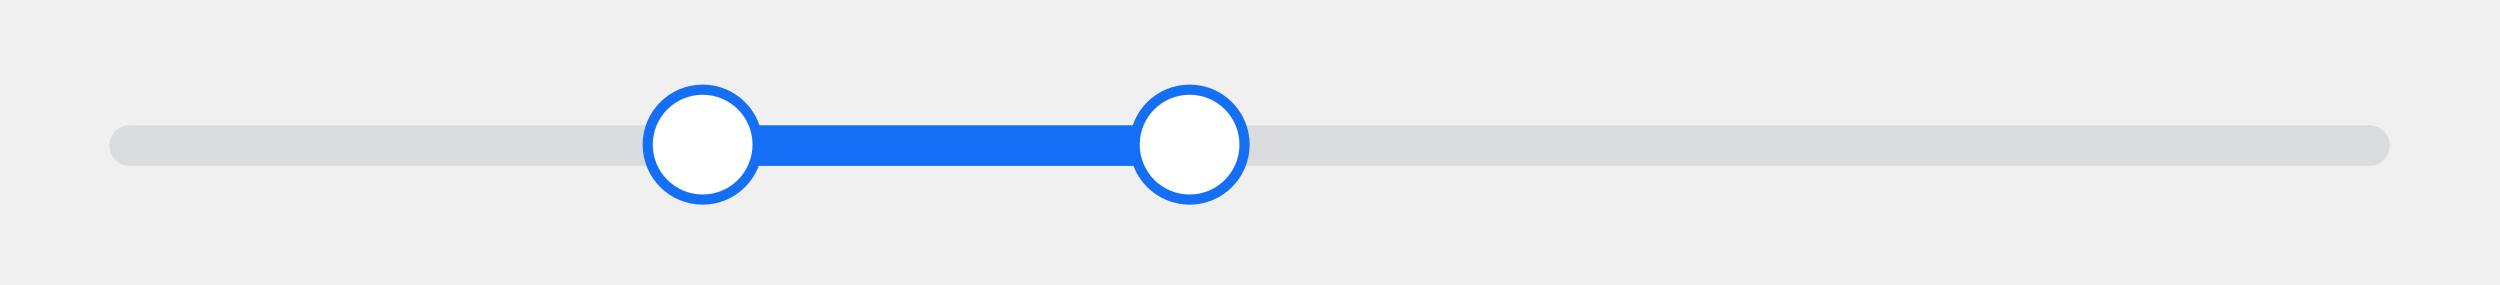
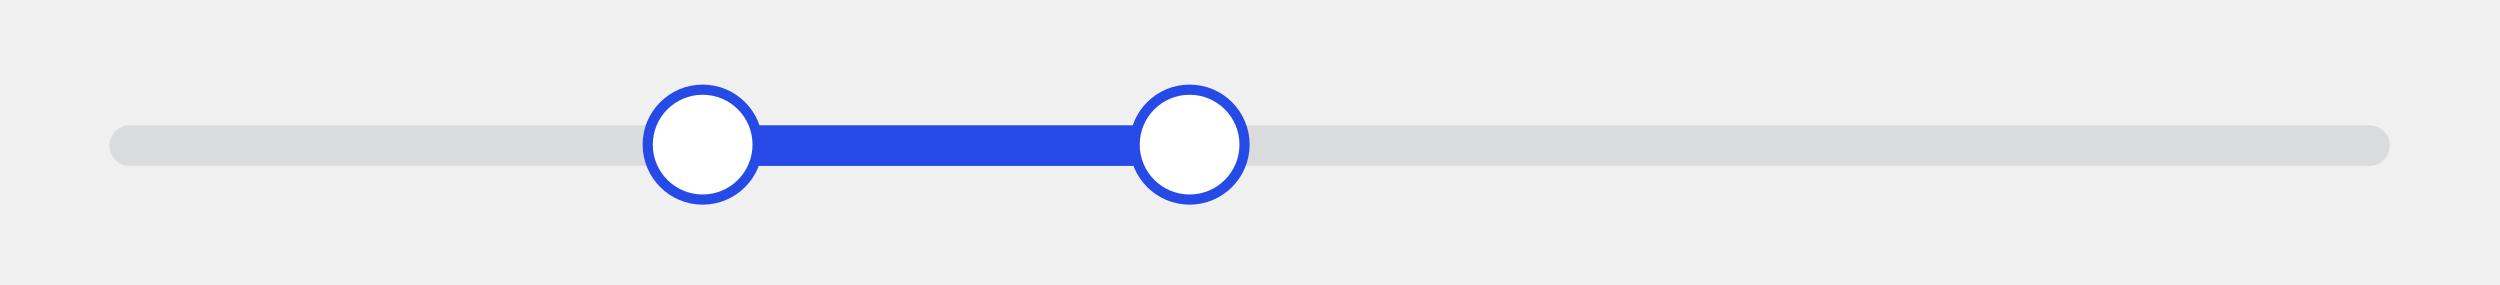
<svg xmlns="http://www.w3.org/2000/svg" width="246" height="28" viewBox="0 0 246 28" fill="none">
-   <rect x="67.954" y="12.328" width="48.835" height="3.996" fill="#146FF4" />
+   <rect x="68.221" y="12.328" width="48.835" height="3.996" fill="#264AE5" />
  <rect x="10.771" y="12.328" width="54.726" height="3.996" rx="1.998" fill="#D9DBDD" />
  <rect x="118.988" y="12.328" width="116.166" height="3.996" rx="1.998" fill="#D9DBDD" />
-   <circle cx="117.056" cy="14.231" r="5.407" fill="white" stroke="#146FF4" />
-   <circle cx="69.141" cy="14.231" r="5.407" fill="white" stroke="#146FF4" />
+   <circle cx="117.056" cy="14.231" r="5.407" fill="white" stroke="#264AE5" />
+   <circle cx="69.141" cy="14.231" r="5.407" fill="white" stroke="#264AE5" />
</svg>
